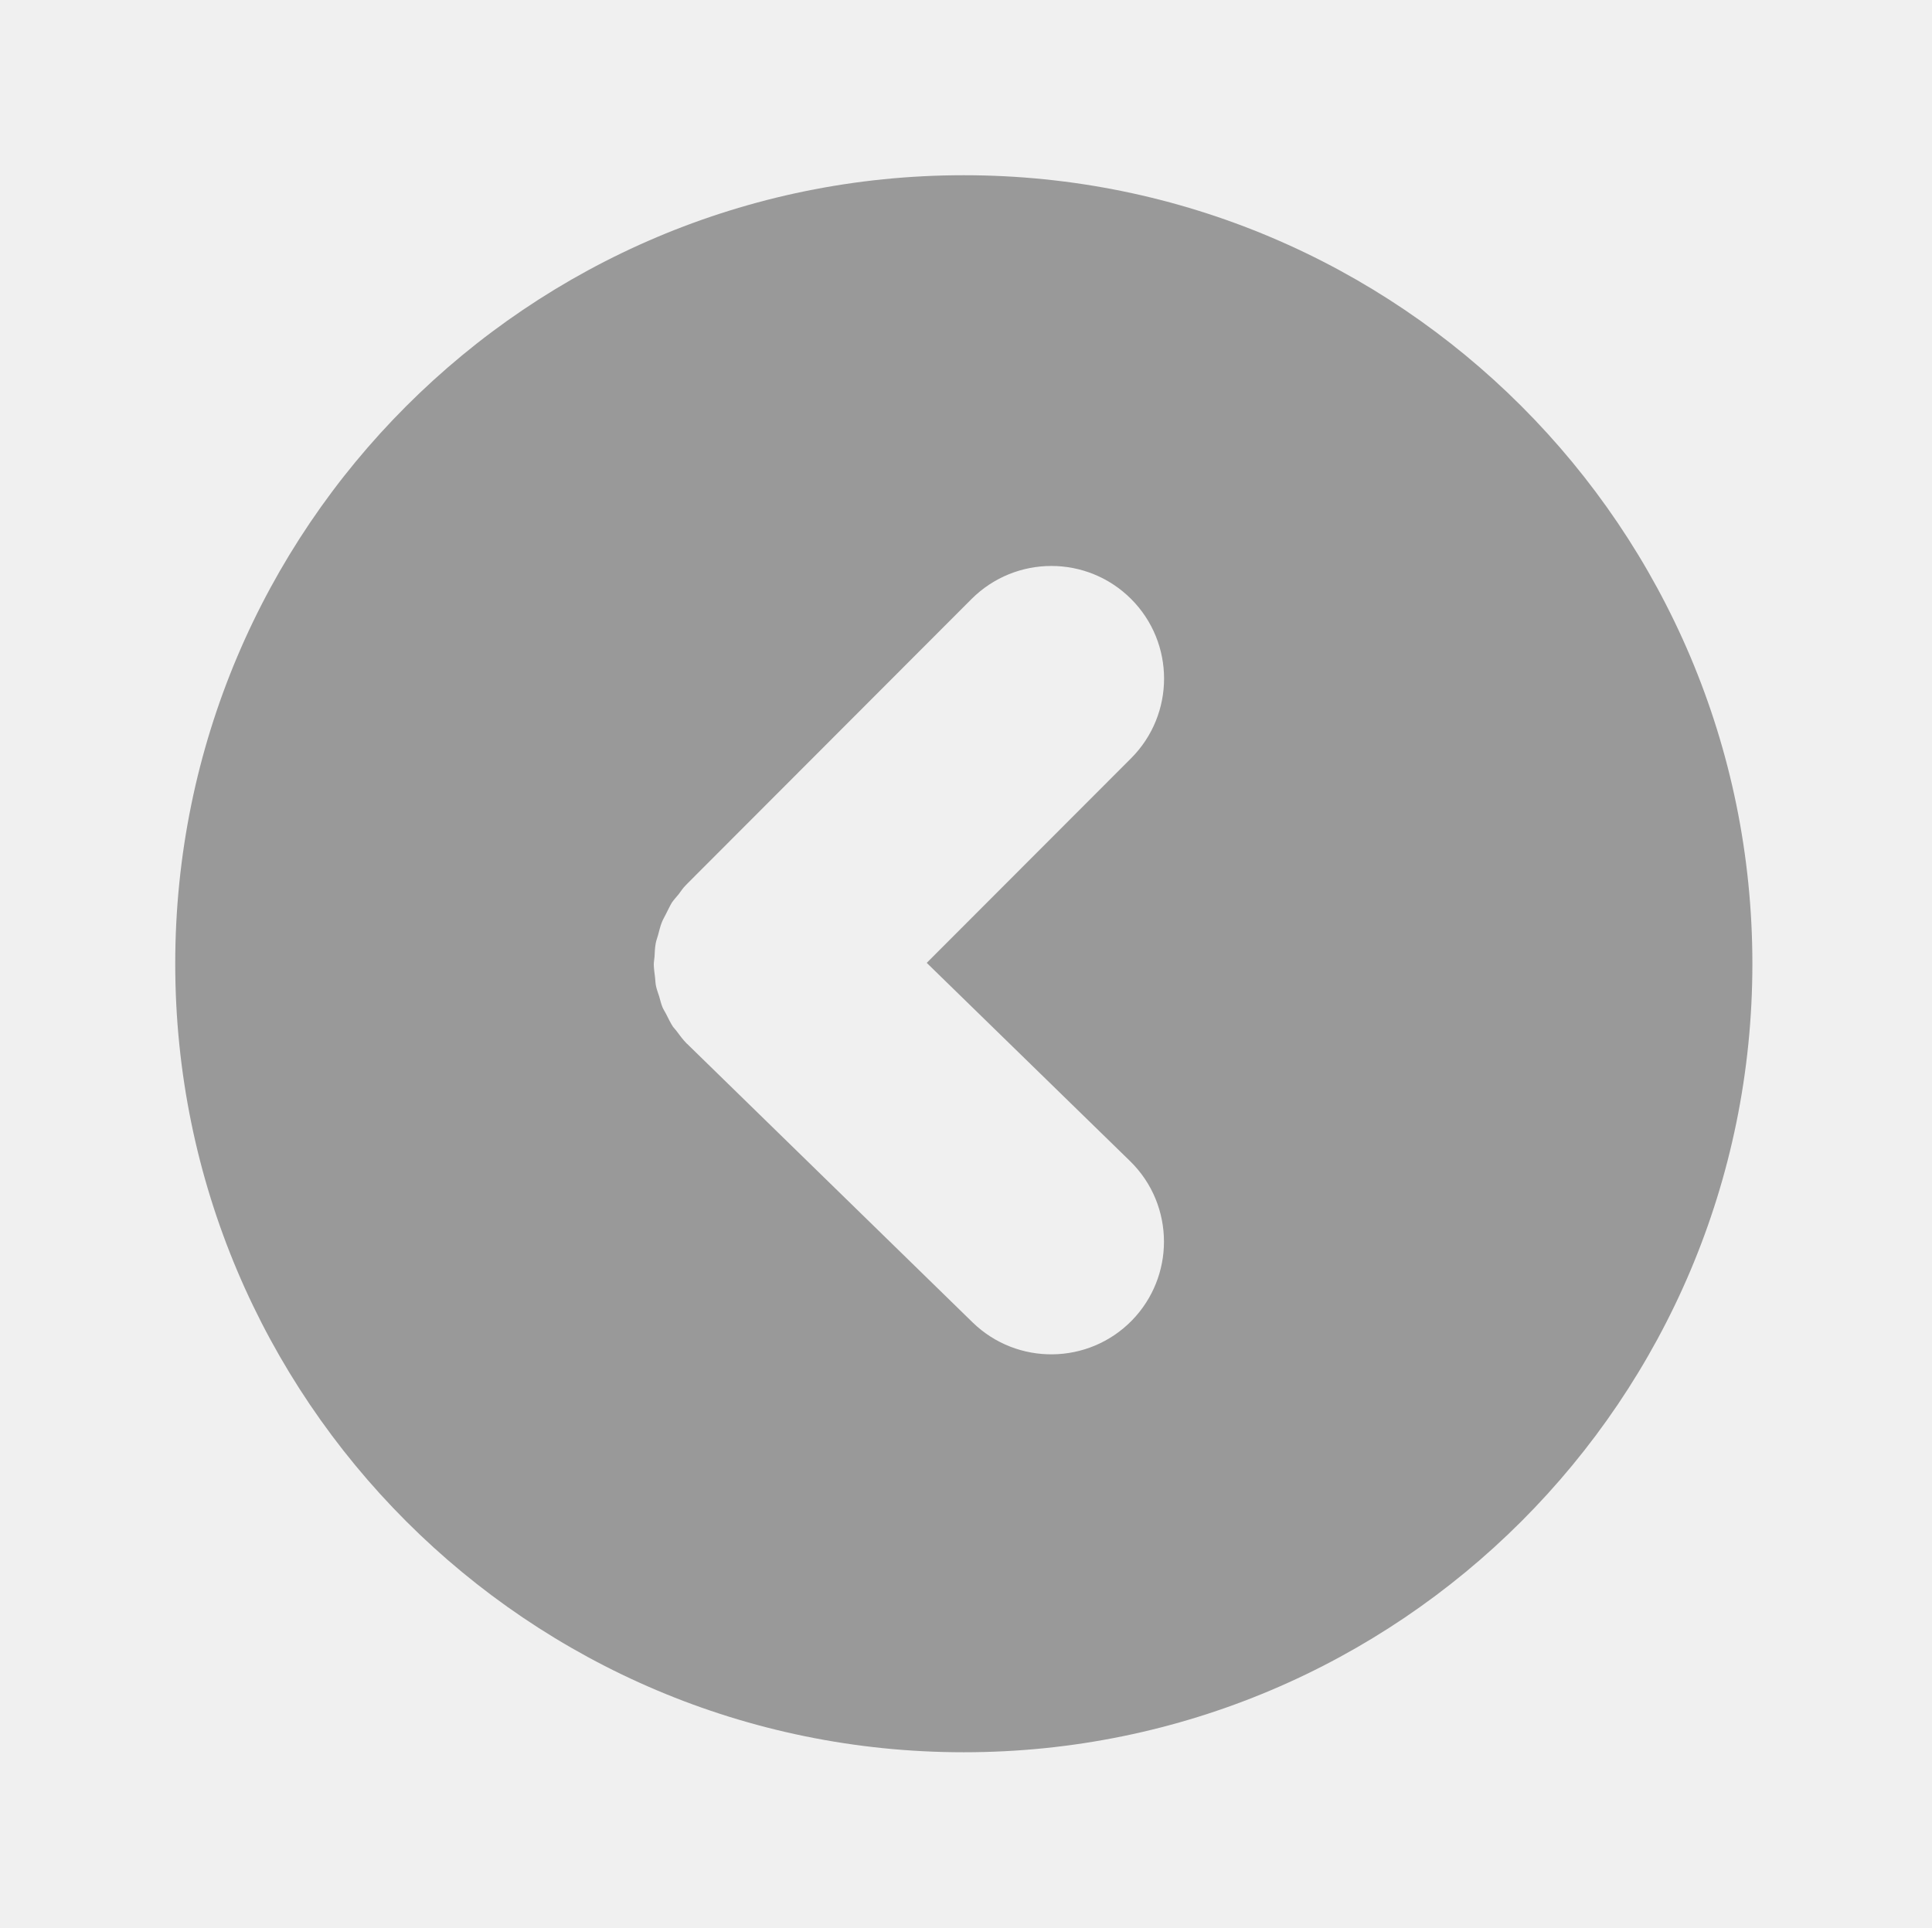
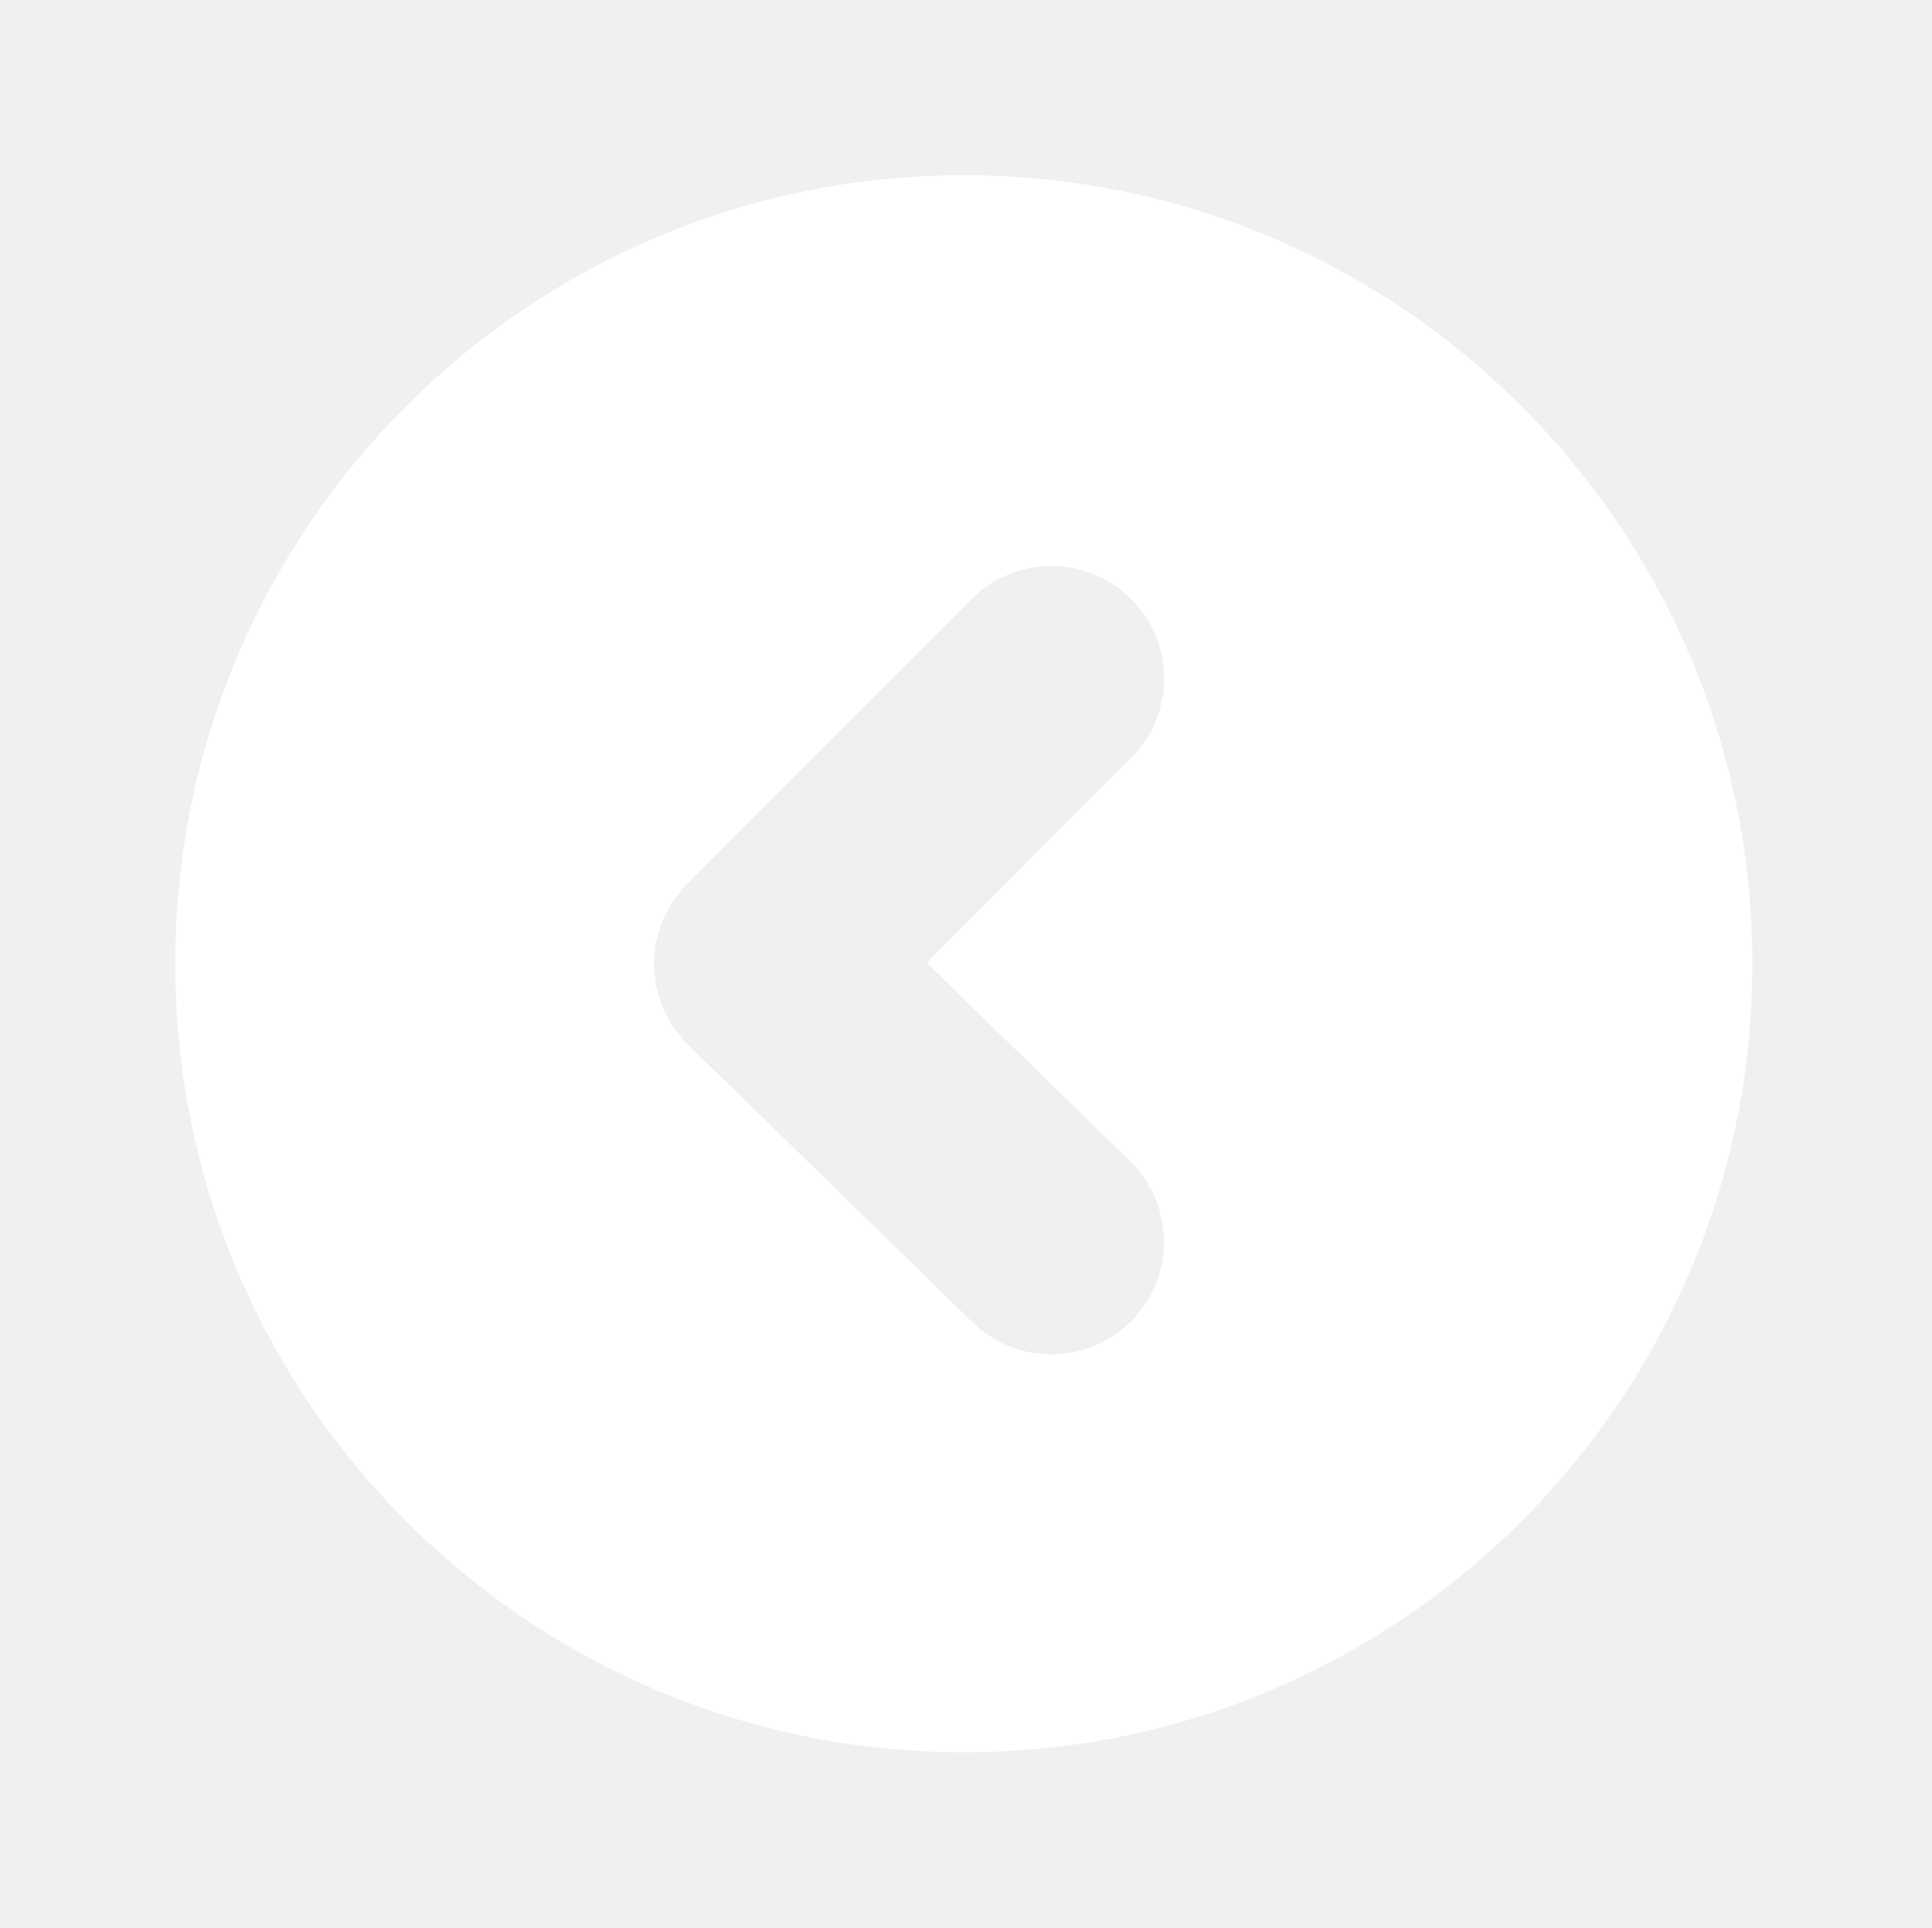
<svg xmlns="http://www.w3.org/2000/svg" enable-background="new 0 0 55.125 55" height="55px" version="1.1" viewBox="0 0 55.125 55" width="55.125px" x="0px" xml:space="preserve" y="0px">
  <g display="block" id="go-left">
    <g display="inline">
-       <path d="M5,27.5C5,39.927,15.073,50,27.5,50C39.928,50,50,39.927,50,27.5S39.928,5,27.5,5    C15.073,5,5,15.073,5,27.5z M32.275,17.093c0.624,0.626,0.939,1.447,0.939,2.271c0,0.822-0.315,1.645-0.939,2.271l-5.833,5.84    l5.802,5.657c0.645,0.63,0.967,1.464,0.967,2.3c0,0.808-0.305,1.62-0.914,2.246c-1.238,1.266-3.271,1.295-4.546,0.056    l-8.126-7.929c0-0.002,0-0.002,0-0.003c-0.011-0.01-0.021-0.015-0.028-0.022c-0.115-0.116-0.208-0.245-0.302-0.371    c-0.028-0.039-0.064-0.071-0.093-0.111c-0.075-0.114-0.133-0.24-0.194-0.36c-0.035-0.068-0.078-0.131-0.107-0.2    c-0.039-0.1-0.064-0.203-0.093-0.306c-0.032-0.099-0.068-0.191-0.09-0.292c-0.018-0.083-0.018-0.169-0.028-0.251    c-0.015-0.122-0.033-0.244-0.036-0.366c0-0.071,0.014-0.147,0.021-0.219c0.007-0.133,0.011-0.266,0.036-0.395    c0.014-0.075,0.043-0.147,0.064-0.223c0.035-0.124,0.061-0.251,0.111-0.373c0.032-0.083,0.082-0.161,0.121-0.244    c0.055-0.106,0.104-0.215,0.165-0.316c0.058-0.084,0.13-0.16,0.194-0.239c0.064-0.086,0.122-0.176,0.201-0.254    c0.003-0.005,0.011-0.009,0.014-0.013c0.004-0.007,0.008-0.011,0.011-0.014l8.13-8.142C28.981,15.837,31.014,15.834,32.275,17.093    z" fill="#999999" />
+       <path d="M5,27.5C5,39.927,15.073,50,27.5,50C39.928,50,50,39.927,50,27.5S39.928,5,27.5,5    C15.073,5,5,15.073,5,27.5z M32.275,17.093c0.624,0.626,0.939,1.447,0.939,2.271c0,0.822-0.315,1.645-0.939,2.271l-5.833,5.84    l5.802,5.657c0.645,0.63,0.967,1.464,0.967,2.3c0,0.808-0.305,1.62-0.914,2.246c-1.238,1.266-3.271,1.295-4.546,0.056    l-8.126-7.929c0-0.002,0-0.002,0-0.003c-0.011-0.01-0.021-0.015-0.028-0.022c-0.115-0.116-0.208-0.245-0.302-0.371    c-0.028-0.039-0.064-0.071-0.093-0.111c-0.075-0.114-0.133-0.24-0.194-0.36c-0.035-0.068-0.078-0.131-0.107-0.2    c-0.039-0.1-0.064-0.203-0.093-0.306c-0.032-0.099-0.068-0.191-0.09-0.292c-0.018-0.083-0.018-0.169-0.028-0.251    c-0.015-0.122-0.033-0.244-0.036-0.366c0-0.071,0.014-0.147,0.021-0.219c0.007-0.133,0.011-0.266,0.036-0.395    c0.014-0.075,0.043-0.147,0.064-0.223c0.035-0.124,0.061-0.251,0.111-0.373c0.032-0.083,0.082-0.161,0.121-0.244    c0.055-0.106,0.104-0.215,0.165-0.316c0.058-0.084,0.13-0.16,0.194-0.239c0.064-0.086,0.122-0.176,0.201-0.254    c0.003-0.005,0.011-0.009,0.014-0.013c0.004-0.007,0.008-0.011,0.011-0.014l8.13-8.142C28.981,15.837,31.014,15.834,32.275,17.093    z" fill="#ffffff" />
    </g>
  </g>
</svg>
